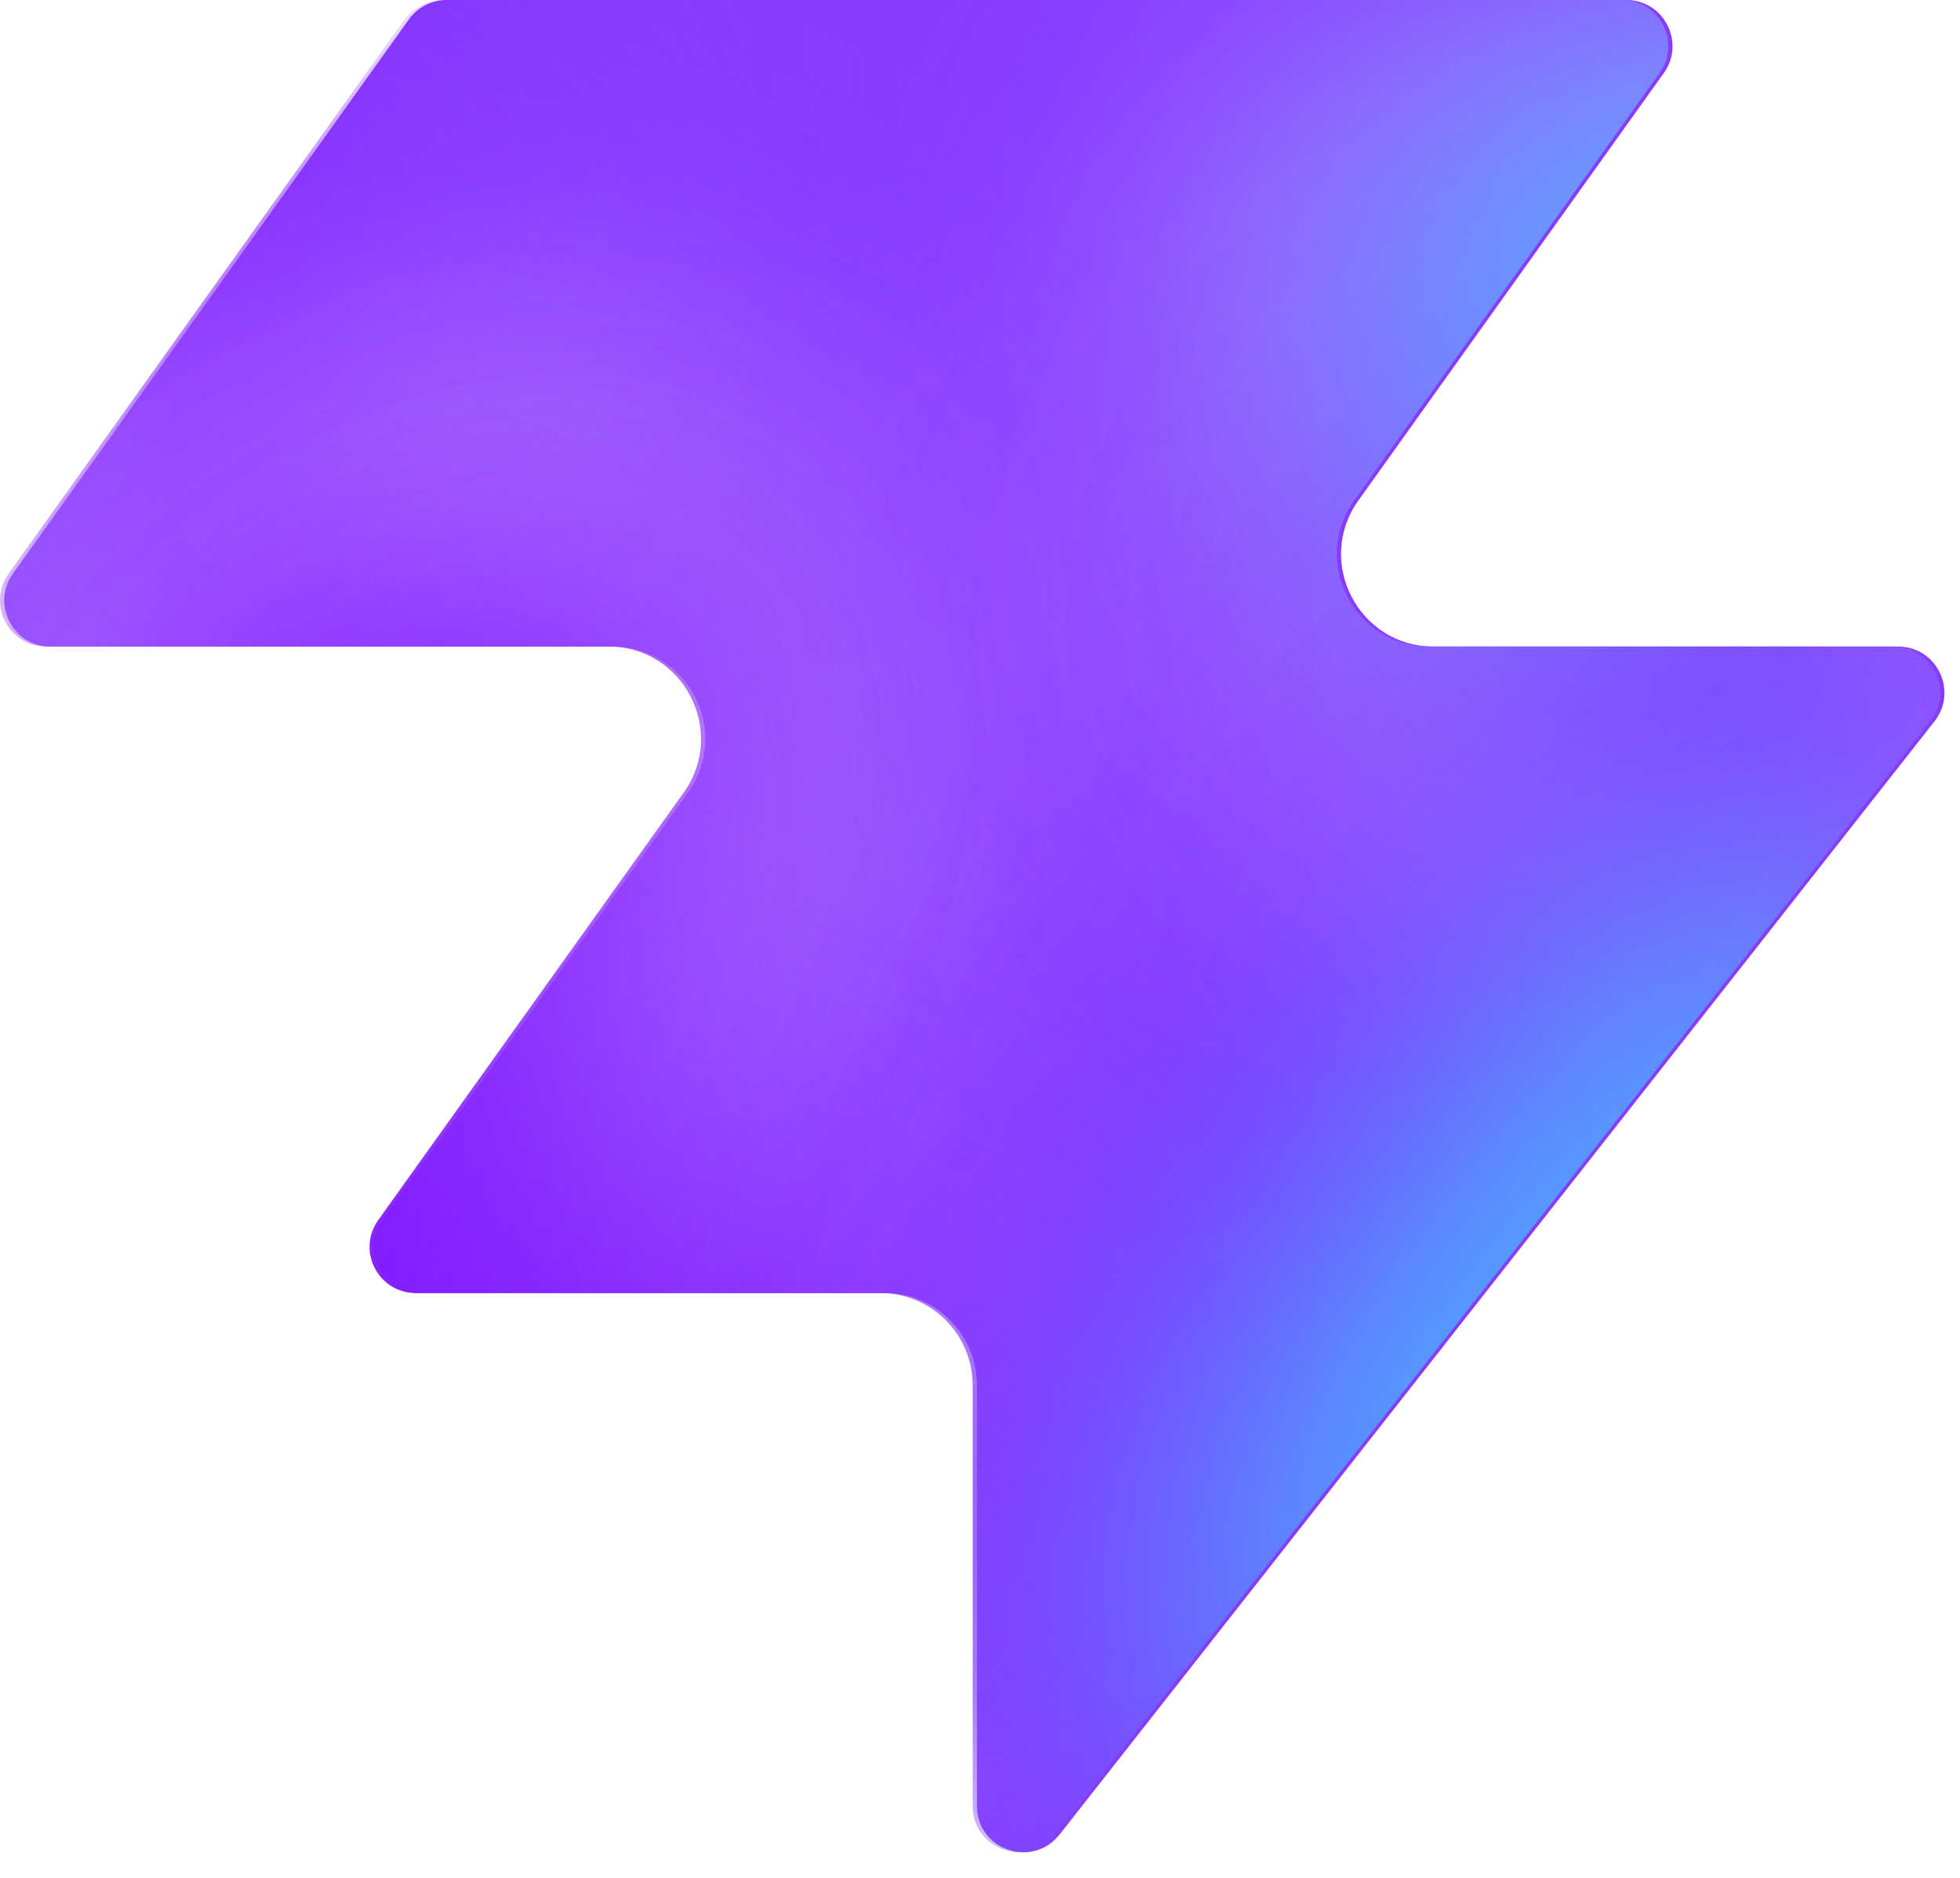
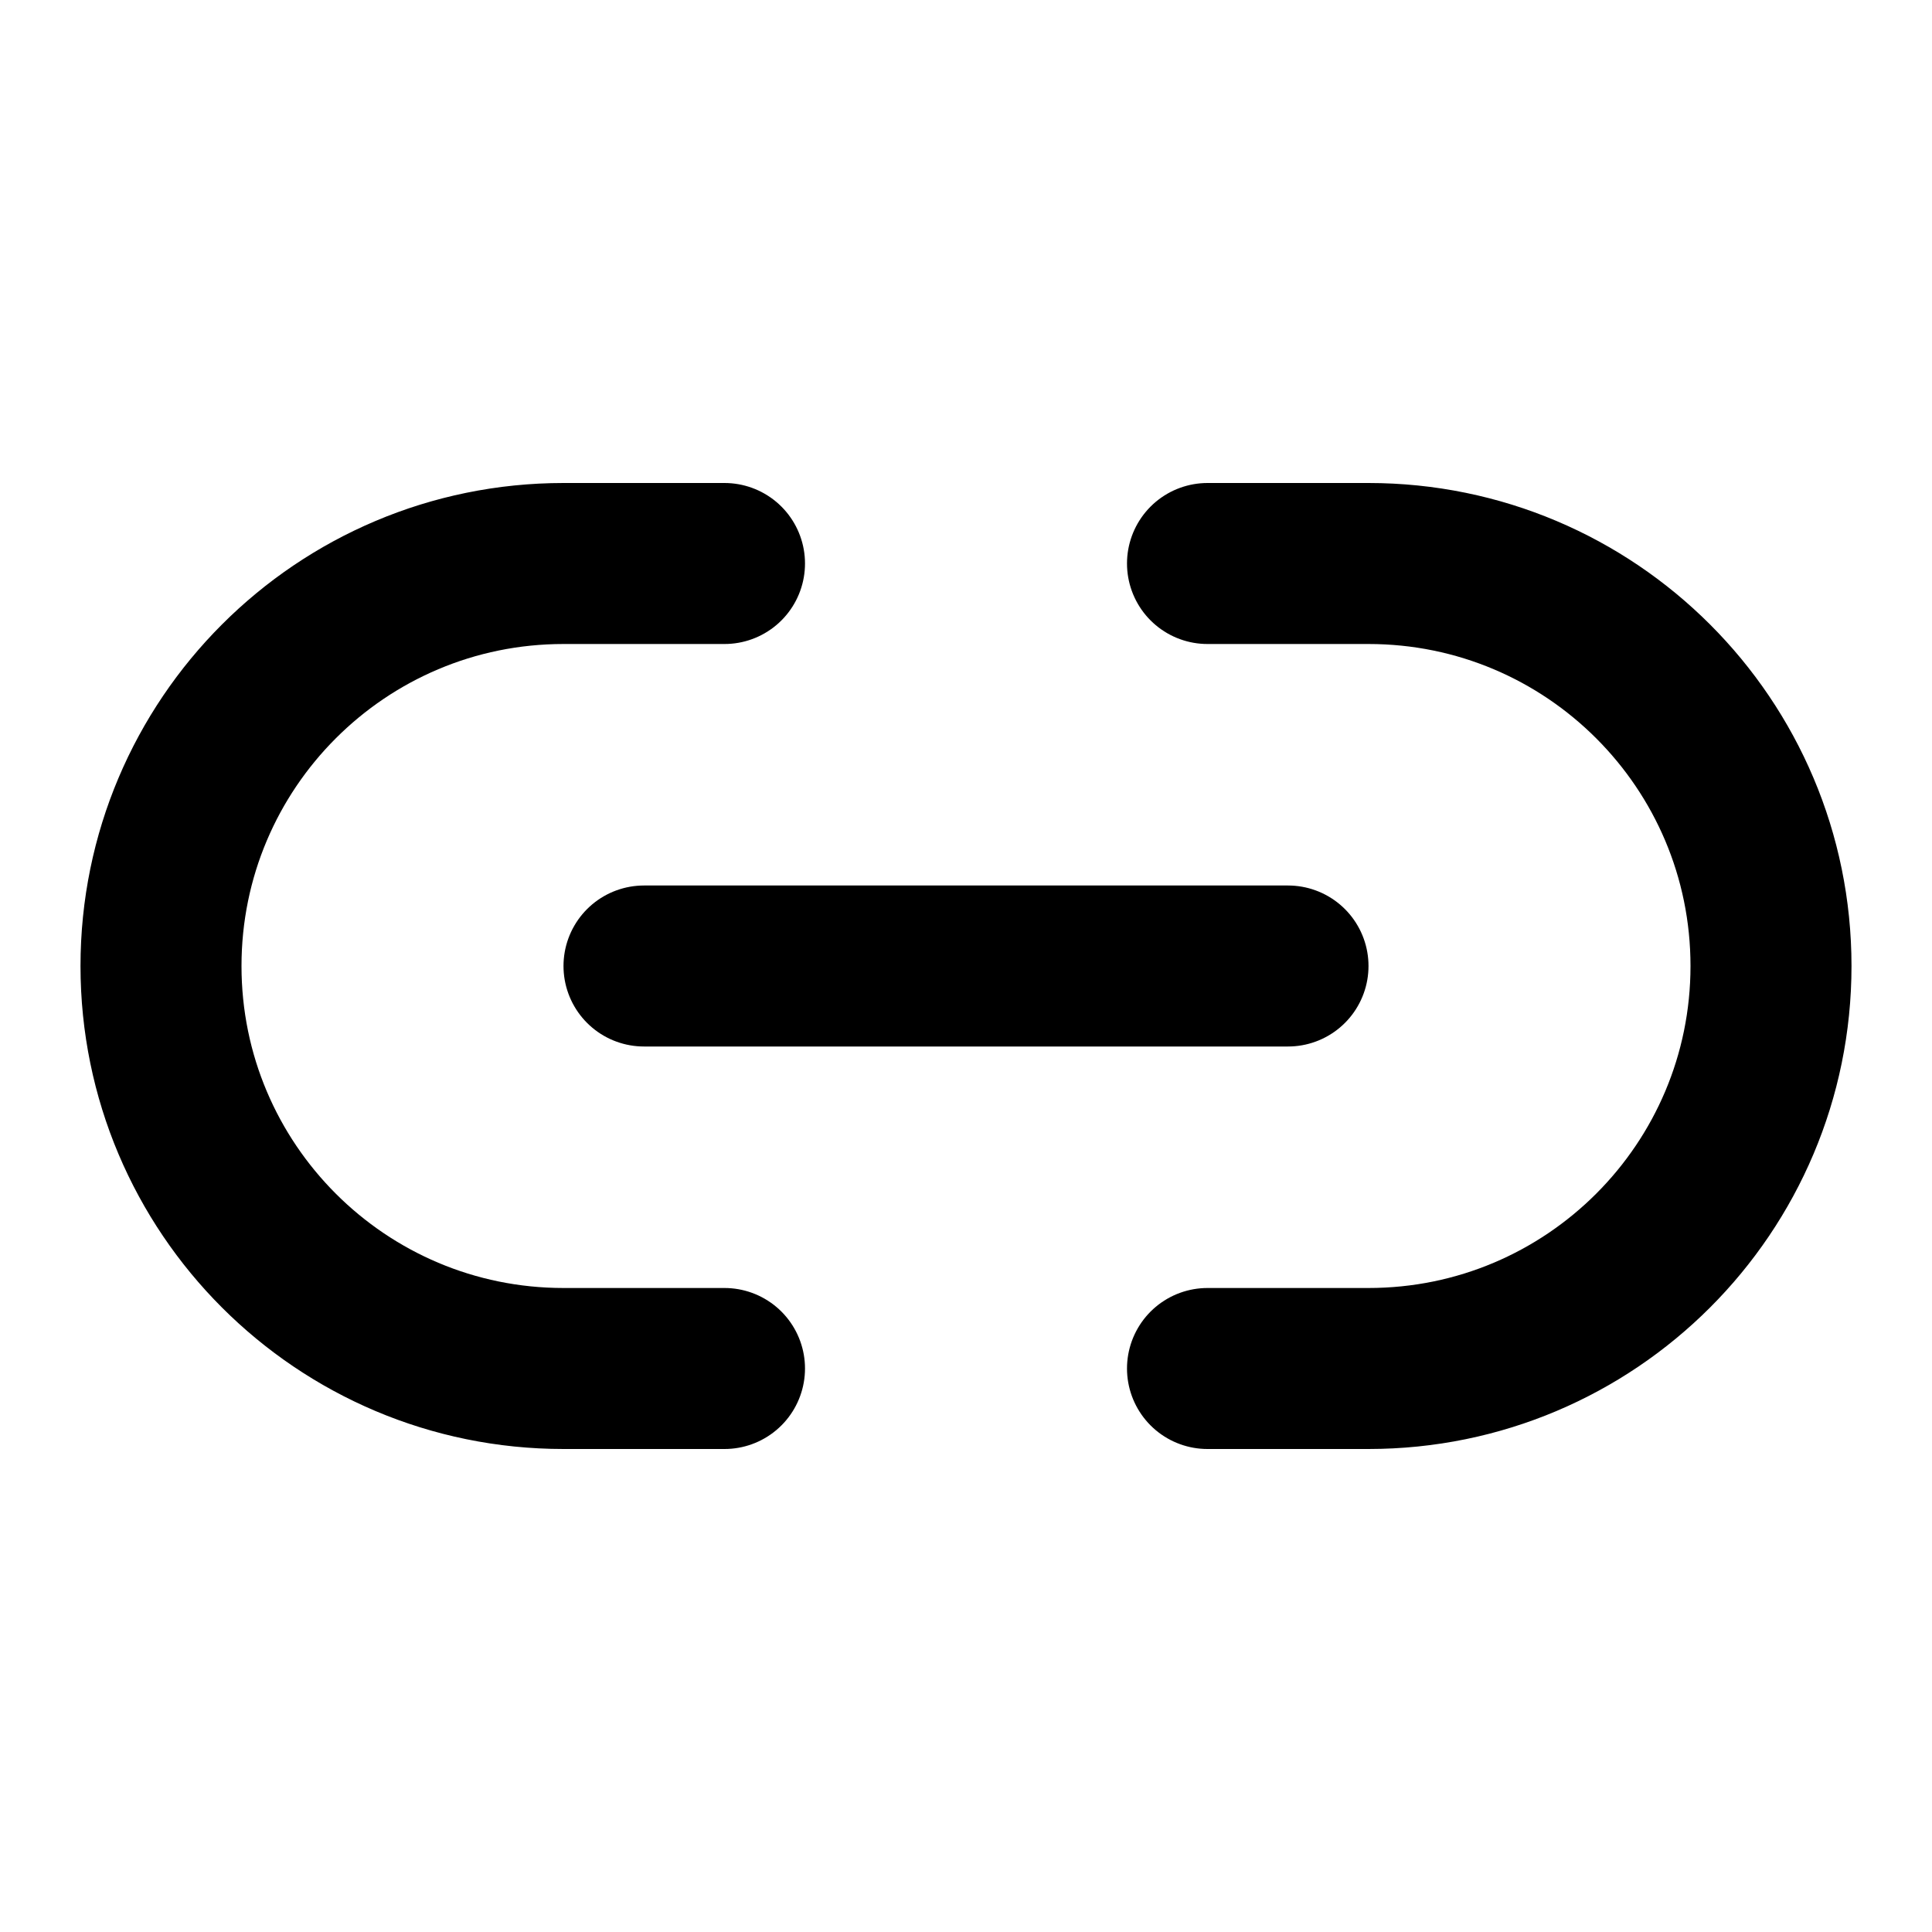
- <svg xmlns="http://www.w3.org/2000/svg" width="48" height="46" fill="none" viewBox="0 0 48 46">
-   <path fill="#863bff" d="M25.946 44.938c-.664.845-2.021.375-2.021-.698V33.937a2.26 2.26 0 0 0-2.262-2.262H10.287c-.92 0-1.456-1.04-.92-1.788l7.48-10.471c1.07-1.497 0-3.578-1.842-3.578H1.237c-.92 0-1.456-1.04-.92-1.788L10.013.474c.214-.297.556-.474.92-.474h28.894c.92 0 1.456 1.04.92 1.788l-7.48 10.471c-1.07 1.498 0 3.579 1.842 3.579h11.377c.943 0 1.473 1.088.89 1.83L25.947 44.94z" style="fill:#863bff;fill:color(display-p3 .525 .23 1);fill-opacity:1" />
-   <mask id="a" width="48" height="46" x="0" y="0" maskUnits="userSpaceOnUse" style="mask-type:alpha">
-     <path fill="#000" d="M25.842 44.938c-.664.844-2.021.375-2.021-.698V33.937a2.26 2.26 0 0 0-2.262-2.262H10.183c-.92 0-1.456-1.04-.92-1.788l7.48-10.471c1.07-1.498 0-3.579-1.842-3.579H1.133c-.92 0-1.456-1.04-.92-1.787L9.91.473c.214-.297.556-.474.92-.474h28.894c.92 0 1.456 1.04.92 1.788l-7.48 10.471c-1.07 1.498 0 3.578 1.842 3.578h11.377c.943 0 1.473 1.088.89 1.832L25.843 44.94z" style="fill:#000;fill-opacity:1" />
-   </mask>
-   <g mask="url(#a)">
-     <g filter="url(#b)">
-       <ellipse cx="5.508" cy="14.704" fill="#ede6ff" rx="5.508" ry="14.704" style="fill:#ede6ff;fill:color(display-p3 .927 .903 1);fill-opacity:1" transform="matrix(.00324 1 1 -.00324 -4.47 31.516)" />
-     </g>
-     <g filter="url(#c)">
-       <ellipse cx="10.399" cy="29.851" fill="#ede6ff" rx="10.399" ry="29.851" style="fill:#ede6ff;fill:color(display-p3 .927 .903 1);fill-opacity:1" transform="matrix(.00324 1 1 -.00324 -39.328 7.883)" />
-     </g>
-     <g filter="url(#d)">
-       <ellipse cx="5.508" cy="30.487" fill="#7e14ff" rx="5.508" ry="30.487" style="fill:#7e14ff;fill:color(display-p3 .492 .077 1);fill-opacity:1" transform="rotate(89.814 -25.913 -14.639)scale(1 -1)" />
-     </g>
-     <g filter="url(#e)">
-       <ellipse cx="5.508" cy="30.599" fill="#7e14ff" rx="5.508" ry="30.599" style="fill:#7e14ff;fill:color(display-p3 .492 .077 1);fill-opacity:1" transform="rotate(89.814 -32.644 -3.334)scale(1 -1)" />
-     </g>
-     <g filter="url(#f)">
-       <ellipse cx="5.508" cy="30.599" fill="#7e14ff" rx="5.508" ry="30.599" style="fill:#7e14ff;fill:color(display-p3 .492 .077 1);fill-opacity:1" transform="matrix(.00324 1 1 -.00324 -34.34 30.47)" />
-     </g>
-     <g filter="url(#g)">
-       <ellipse cx="14.072" cy="22.078" fill="#ede6ff" rx="14.072" ry="22.078" style="fill:#ede6ff;fill:color(display-p3 .927 .903 1);fill-opacity:1" transform="rotate(93.35 24.506 48.493)scale(-1 1)" />
-     </g>
-     <g filter="url(#h)">
-       <ellipse cx="3.47" cy="21.501" fill="#7e14ff" rx="3.47" ry="21.501" style="fill:#7e14ff;fill:color(display-p3 .492 .077 1);fill-opacity:1" transform="rotate(89.009 28.708 47.59)scale(-1 1)" />
-     </g>
-     <g filter="url(#i)">
-       <ellipse cx="3.47" cy="21.501" fill="#7e14ff" rx="3.47" ry="21.501" style="fill:#7e14ff;fill:color(display-p3 .492 .077 1);fill-opacity:1" transform="rotate(89.009 28.708 47.59)scale(-1 1)" />
-     </g>
-     <g filter="url(#j)">
-       <ellipse cx=".387" cy="8.972" fill="#7e14ff" rx="4.407" ry="29.108" style="fill:#7e14ff;fill:color(display-p3 .492 .077 1);fill-opacity:1" transform="rotate(39.51 .387 8.972)" />
-     </g>
-     <g filter="url(#k)">
-       <ellipse cx="47.523" cy="-6.092" fill="#7e14ff" rx="4.407" ry="29.108" style="fill:#7e14ff;fill:color(display-p3 .492 .077 1);fill-opacity:1" transform="rotate(37.892 47.523 -6.092)" />
-     </g>
-     <g filter="url(#l)">
-       <ellipse cx="41.412" cy="6.333" fill="#47bfff" rx="5.971" ry="9.665" style="fill:#47bfff;fill:color(display-p3 .28 .748 1);fill-opacity:1" transform="rotate(37.892 41.412 6.333)" />
-     </g>
-     <g filter="url(#m)">
-       <ellipse cx="-1.879" cy="38.332" fill="#7e14ff" rx="4.407" ry="29.108" style="fill:#7e14ff;fill:color(display-p3 .492 .077 1);fill-opacity:1" transform="rotate(37.892 -1.88 38.332)" />
-     </g>
-     <g filter="url(#n)">
-       <ellipse cx="-1.879" cy="38.332" fill="#7e14ff" rx="4.407" ry="29.108" style="fill:#7e14ff;fill:color(display-p3 .492 .077 1);fill-opacity:1" transform="rotate(37.892 -1.88 38.332)" />
-     </g>
-     <g filter="url(#o)">
-       <ellipse cx="35.651" cy="29.907" fill="#7e14ff" rx="4.407" ry="29.108" style="fill:#7e14ff;fill:color(display-p3 .492 .077 1);fill-opacity:1" transform="rotate(37.892 35.651 29.907)" />
-     </g>
-     <g filter="url(#p)">
-       <ellipse cx="38.418" cy="32.4" fill="#47bfff" rx="5.971" ry="15.297" style="fill:#47bfff;fill:color(display-p3 .28 .748 1);fill-opacity:1" transform="rotate(37.892 38.418 32.4)" />
-     </g>
-   </g>
-   <defs>
-     <filter id="b" width="60.045" height="41.654" x="-19.77" y="16.149" color-interpolation-filters="sRGB" filterUnits="userSpaceOnUse">
-       <feFlood flood-opacity="0" result="BackgroundImageFix" />
-       <feBlend in="SourceGraphic" in2="BackgroundImageFix" result="shape" />
-       <feGaussianBlur result="effect1_foregroundBlur_2002_17158" stdDeviation="7.659" />
-     </filter>
-     <filter id="c" width="90.34" height="51.437" x="-54.613" y="-7.533" color-interpolation-filters="sRGB" filterUnits="userSpaceOnUse">
-       <feFlood flood-opacity="0" result="BackgroundImageFix" />
-       <feBlend in="SourceGraphic" in2="BackgroundImageFix" result="shape" />
-       <feGaussianBlur result="effect1_foregroundBlur_2002_17158" stdDeviation="7.659" />
-     </filter>
-     <filter id="d" width="79.355" height="29.4" x="-49.64" y="2.03" color-interpolation-filters="sRGB" filterUnits="userSpaceOnUse">
-       <feFlood flood-opacity="0" result="BackgroundImageFix" />
-       <feBlend in="SourceGraphic" in2="BackgroundImageFix" result="shape" />
-       <feGaussianBlur result="effect1_foregroundBlur_2002_17158" stdDeviation="4.596" />
-     </filter>
-     <filter id="e" width="79.579" height="29.4" x="-45.045" y="20.029" color-interpolation-filters="sRGB" filterUnits="userSpaceOnUse">
-       <feFlood flood-opacity="0" result="BackgroundImageFix" />
-       <feBlend in="SourceGraphic" in2="BackgroundImageFix" result="shape" />
-       <feGaussianBlur result="effect1_foregroundBlur_2002_17158" stdDeviation="4.596" />
-     </filter>
-     <filter id="f" width="79.579" height="29.4" x="-43.513" y="21.178" color-interpolation-filters="sRGB" filterUnits="userSpaceOnUse">
-       <feFlood flood-opacity="0" result="BackgroundImageFix" />
-       <feBlend in="SourceGraphic" in2="BackgroundImageFix" result="shape" />
-       <feGaussianBlur result="effect1_foregroundBlur_2002_17158" stdDeviation="4.596" />
-     </filter>
-     <filter id="g" width="74.749" height="58.852" x="15.756" y="-17.901" color-interpolation-filters="sRGB" filterUnits="userSpaceOnUse">
-       <feFlood flood-opacity="0" result="BackgroundImageFix" />
-       <feBlend in="SourceGraphic" in2="BackgroundImageFix" result="shape" />
-       <feGaussianBlur result="effect1_foregroundBlur_2002_17158" stdDeviation="7.659" />
-     </filter>
-     <filter id="h" width="61.377" height="25.362" x="23.548" y="2.284" color-interpolation-filters="sRGB" filterUnits="userSpaceOnUse">
-       <feFlood flood-opacity="0" result="BackgroundImageFix" />
-       <feBlend in="SourceGraphic" in2="BackgroundImageFix" result="shape" />
-       <feGaussianBlur result="effect1_foregroundBlur_2002_17158" stdDeviation="4.596" />
-     </filter>
-     <filter id="i" width="61.377" height="25.362" x="23.548" y="2.284" color-interpolation-filters="sRGB" filterUnits="userSpaceOnUse">
-       <feFlood flood-opacity="0" result="BackgroundImageFix" />
-       <feBlend in="SourceGraphic" in2="BackgroundImageFix" result="shape" />
-       <feGaussianBlur result="effect1_foregroundBlur_2002_17158" stdDeviation="4.596" />
-     </filter>
-     <filter id="j" width="56.045" height="63.649" x="-27.636" y="-22.853" color-interpolation-filters="sRGB" filterUnits="userSpaceOnUse">
-       <feFlood flood-opacity="0" result="BackgroundImageFix" />
-       <feBlend in="SourceGraphic" in2="BackgroundImageFix" result="shape" />
-       <feGaussianBlur result="effect1_foregroundBlur_2002_17158" stdDeviation="4.596" />
-     </filter>
-     <filter id="k" width="54.814" height="64.646" x="20.116" y="-38.415" color-interpolation-filters="sRGB" filterUnits="userSpaceOnUse">
-       <feFlood flood-opacity="0" result="BackgroundImageFix" />
-       <feBlend in="SourceGraphic" in2="BackgroundImageFix" result="shape" />
-       <feGaussianBlur result="effect1_foregroundBlur_2002_17158" stdDeviation="4.596" />
-     </filter>
-     <filter id="l" width="33.541" height="35.313" x="24.641" y="-11.323" color-interpolation-filters="sRGB" filterUnits="userSpaceOnUse">
-       <feFlood flood-opacity="0" result="BackgroundImageFix" />
-       <feBlend in="SourceGraphic" in2="BackgroundImageFix" result="shape" />
-       <feGaussianBlur result="effect1_foregroundBlur_2002_17158" stdDeviation="4.596" />
-     </filter>
-     <filter id="m" width="54.814" height="64.646" x="-29.286" y="6.009" color-interpolation-filters="sRGB" filterUnits="userSpaceOnUse">
-       <feFlood flood-opacity="0" result="BackgroundImageFix" />
-       <feBlend in="SourceGraphic" in2="BackgroundImageFix" result="shape" />
-       <feGaussianBlur result="effect1_foregroundBlur_2002_17158" stdDeviation="4.596" />
-     </filter>
-     <filter id="n" width="54.814" height="64.646" x="-29.286" y="6.009" color-interpolation-filters="sRGB" filterUnits="userSpaceOnUse">
-       <feFlood flood-opacity="0" result="BackgroundImageFix" />
-       <feBlend in="SourceGraphic" in2="BackgroundImageFix" result="shape" />
-       <feGaussianBlur result="effect1_foregroundBlur_2002_17158" stdDeviation="4.596" />
-     </filter>
-     <filter id="o" width="54.814" height="64.646" x="8.244" y="-2.416" color-interpolation-filters="sRGB" filterUnits="userSpaceOnUse">
-       <feFlood flood-opacity="0" result="BackgroundImageFix" />
-       <feBlend in="SourceGraphic" in2="BackgroundImageFix" result="shape" />
-       <feGaussianBlur result="effect1_foregroundBlur_2002_17158" stdDeviation="4.596" />
-     </filter>
-     <filter id="p" width="39.409" height="43.623" x="18.713" y="10.588" color-interpolation-filters="sRGB" filterUnits="userSpaceOnUse">
-       <feFlood flood-opacity="0" result="BackgroundImageFix" />
-       <feBlend in="SourceGraphic" in2="BackgroundImageFix" result="shape" />
-       <feGaussianBlur result="effect1_foregroundBlur_2002_17158" stdDeviation="4.596" />
-     </filter>
-   </defs>
+ <svg xmlns="http://www.w3.org/2000/svg" width="24" height="24" viewBox="0 0 24 24" fill="none" stroke="currentColor" stroke-width="2" stroke-linecap="round" stroke-linejoin="round" class="lucide lucide-link2-icon lucide-link-2">
+   <path d="M9 17H7A5 5 0 0 1 7 7h2" />
+   <path d="M15 7h2a5 5 0 1 1 0 10h-2" />
+   <line x1="8" x2="16" y1="12" y2="12" />
</svg>
